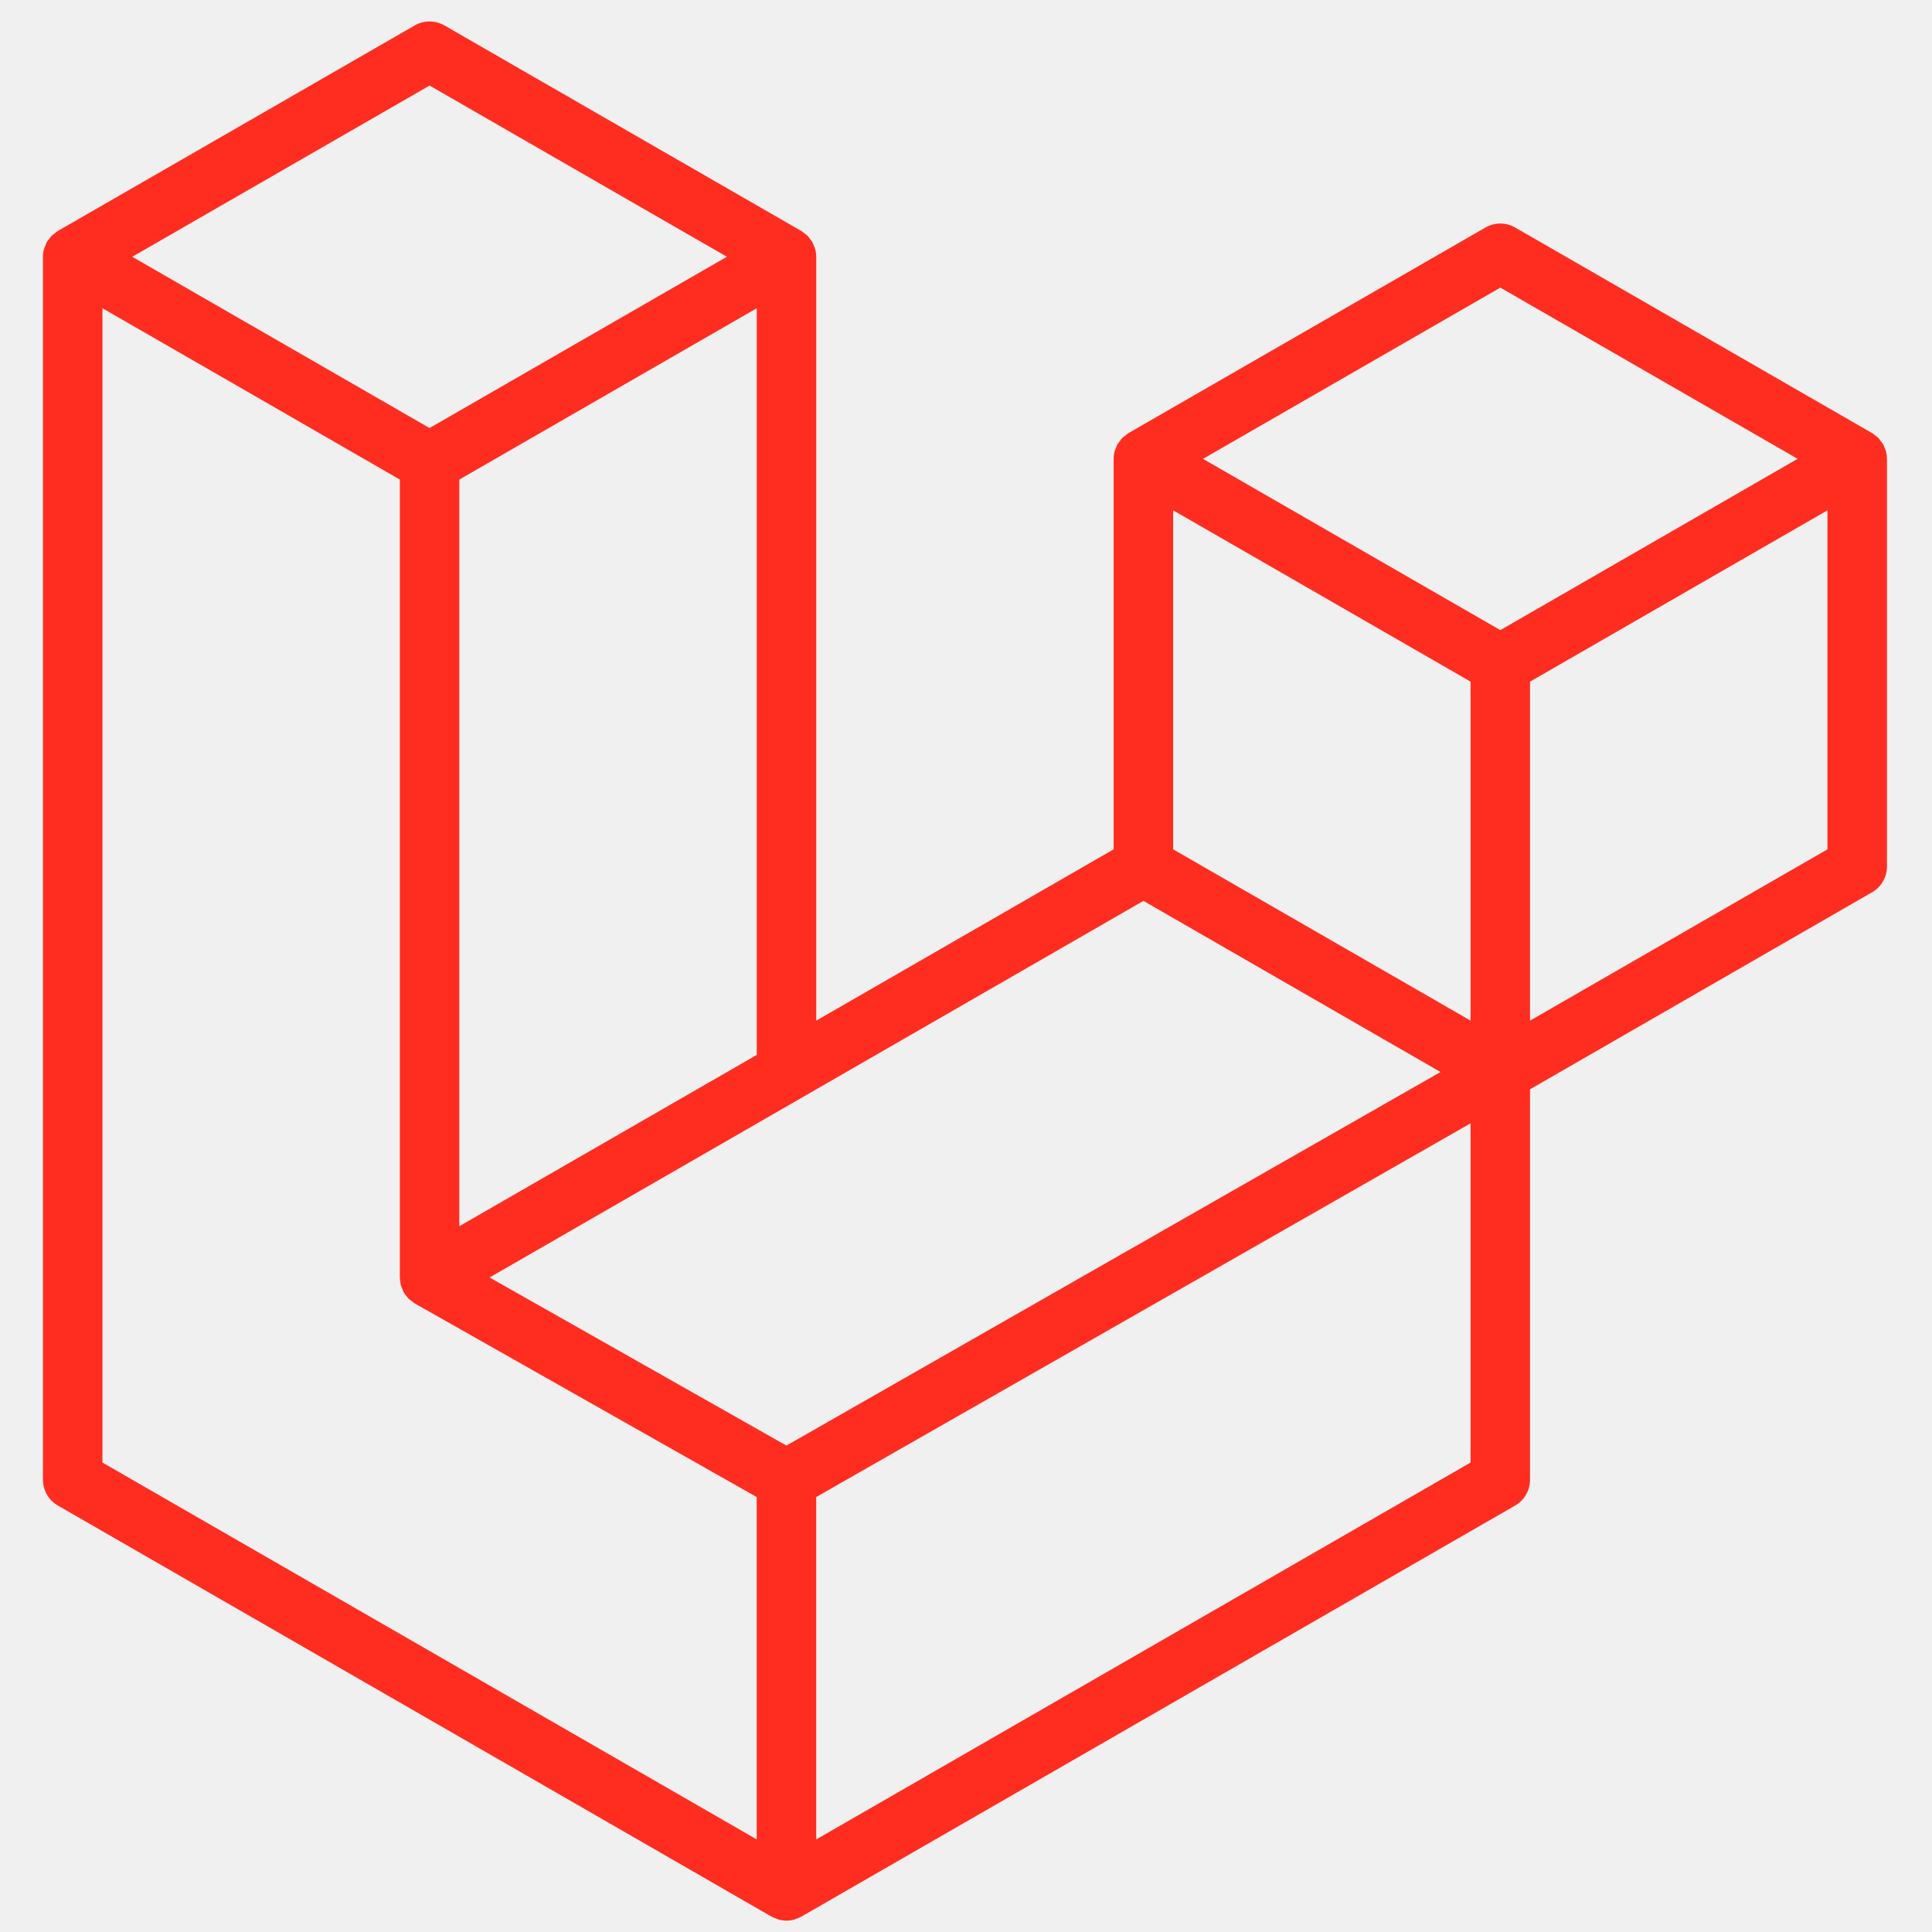
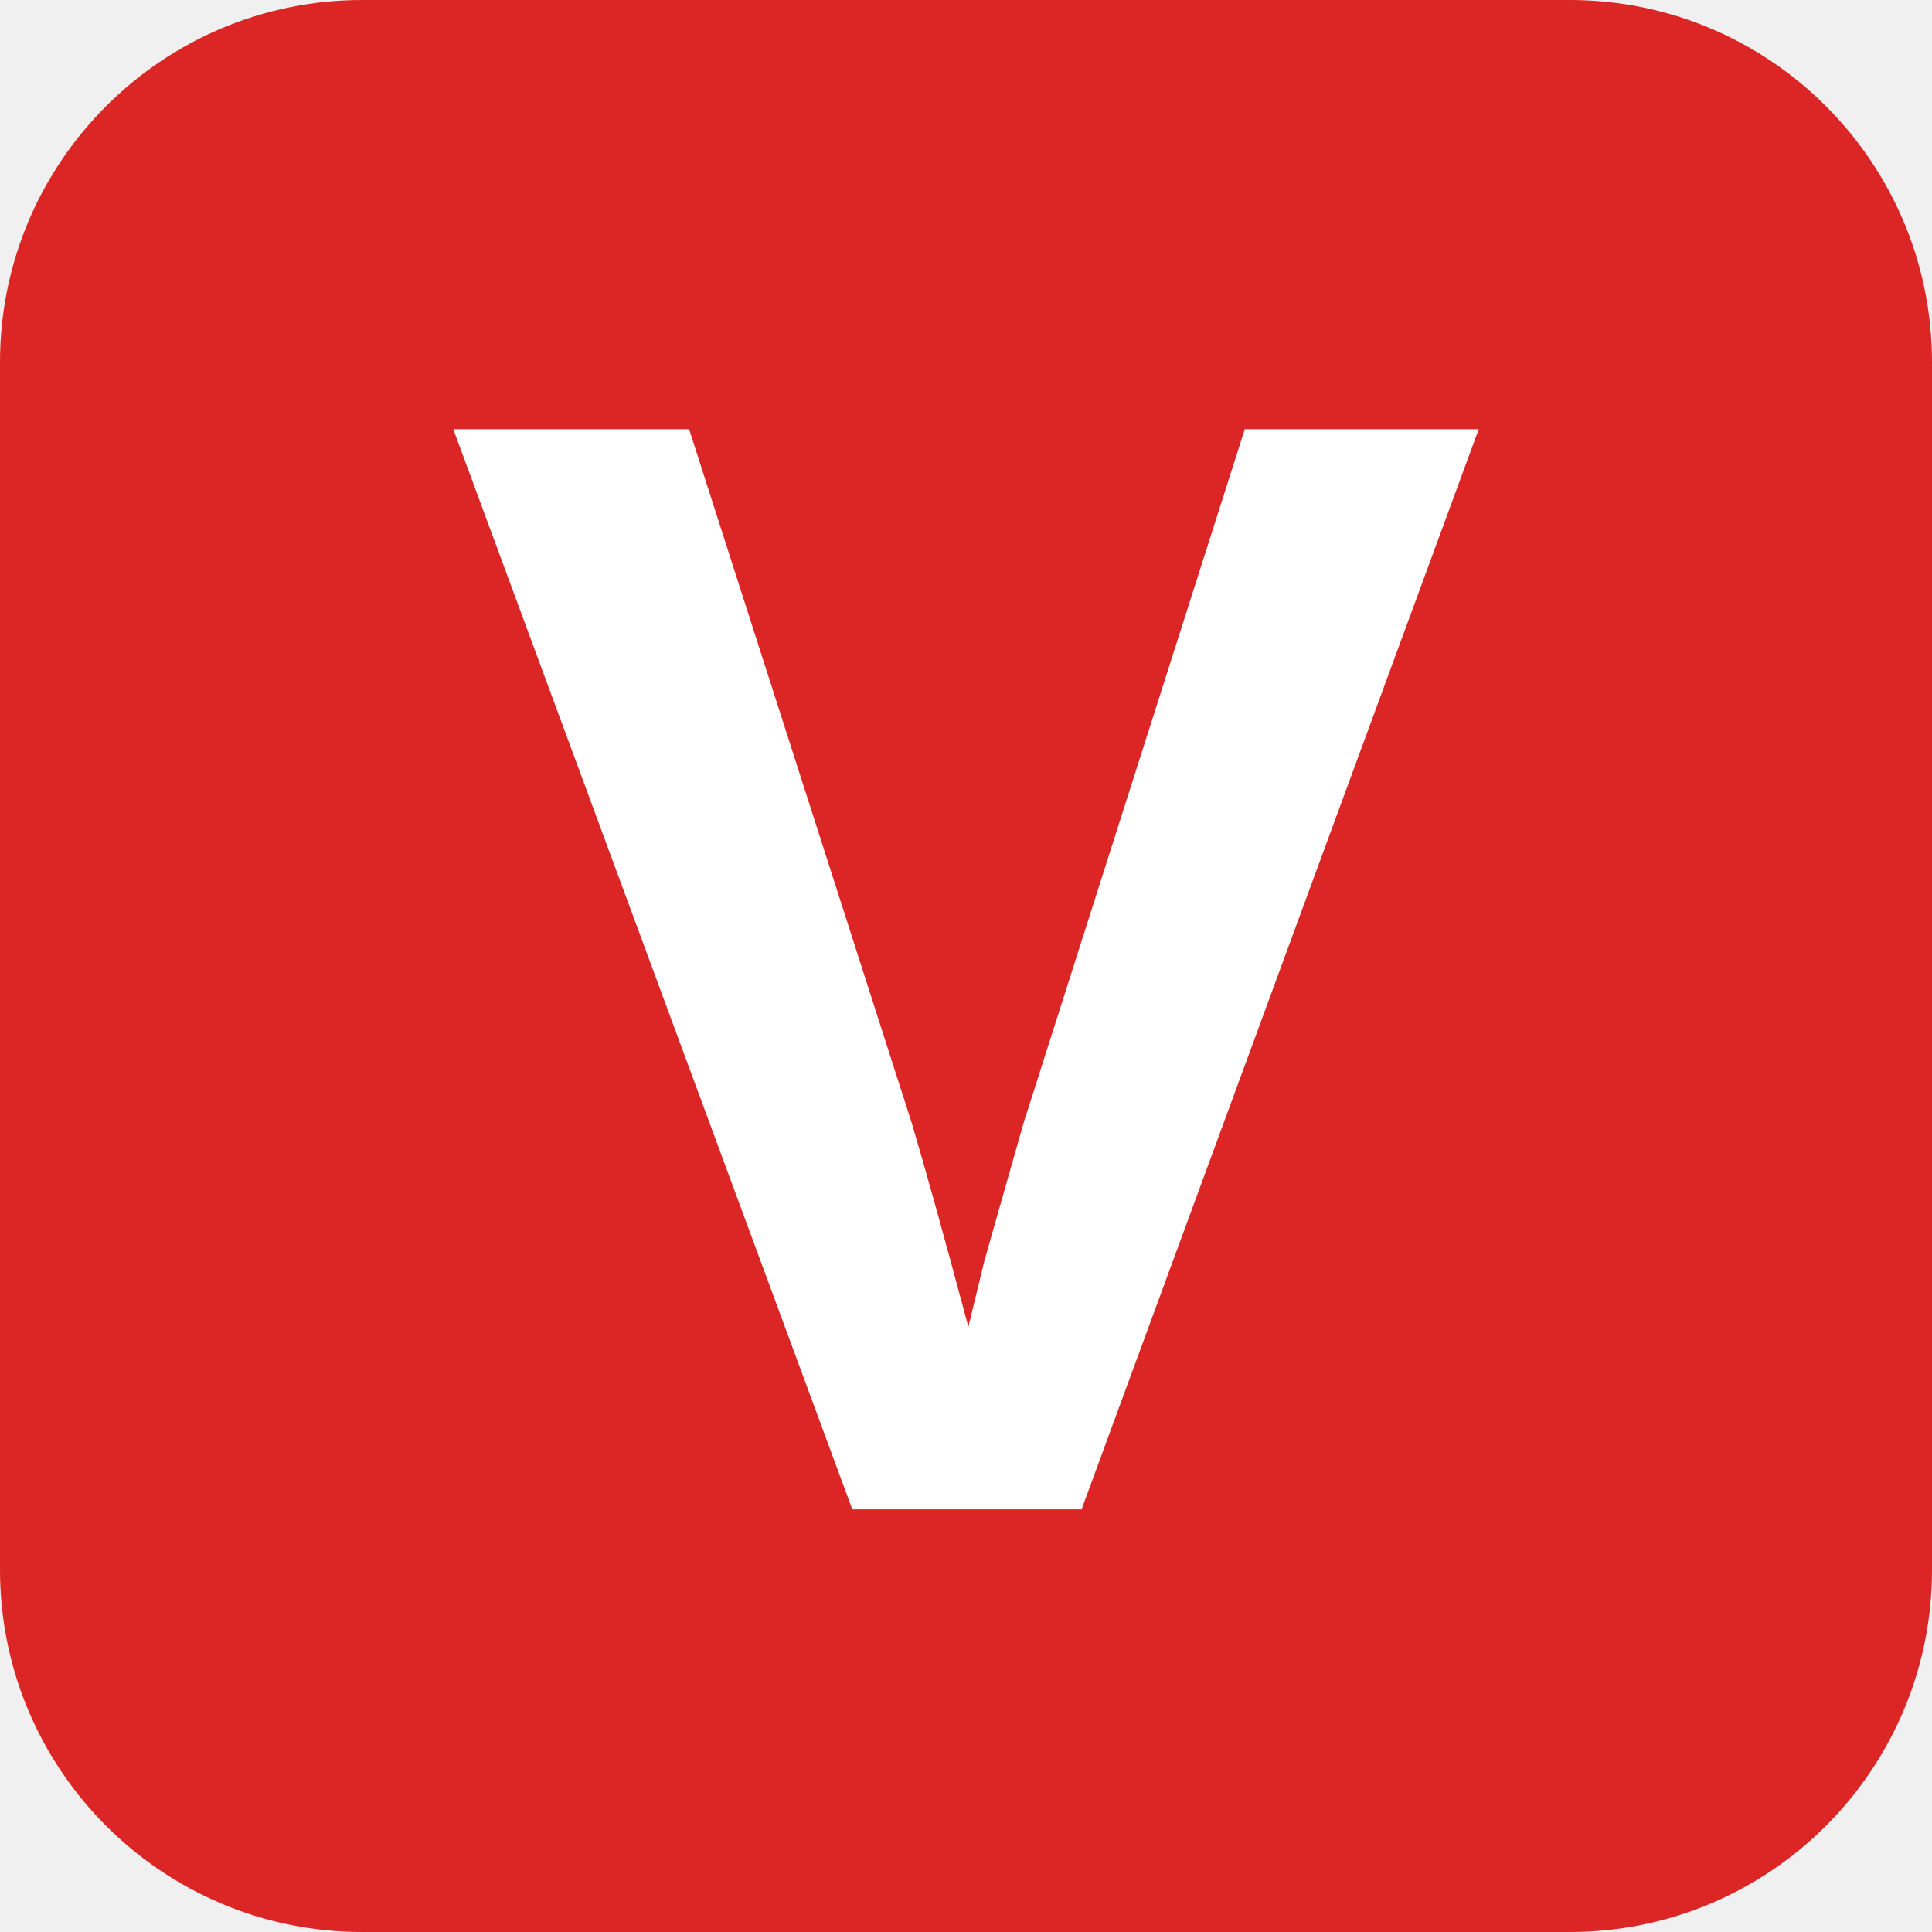
- <svg xmlns="http://www.w3.org/2000/svg" width="166" height="166" viewBox="0 0 166 166" fill="none">
-   <path fill-rule="evenodd" clip-rule="evenodd" d="M162.041 38.759C162.099 38.977 162.129 39.201 162.13 39.426V74.452C162.13 74.902 162.011 75.344 161.786 75.733C161.561 76.122 161.237 76.444 160.847 76.668L131.462 93.594V127.141C131.462 128.054 130.977 128.897 130.186 129.357L68.847 164.683C68.707 164.763 68.554 164.814 68.401 164.868C68.343 164.887 68.289 164.922 68.228 164.938C67.8 165.051 67.349 165.051 66.92 164.938C66.85 164.919 66.786 164.881 66.719 164.855C66.579 164.804 66.432 164.76 66.298 164.683L4.972 129.357C4.583 129.133 4.259 128.81 4.034 128.421C3.808 128.032 3.69 127.591 3.689 127.141L3.689 22.063C3.689 21.834 3.721 21.61 3.779 21.393C3.798 21.32 3.843 21.253 3.868 21.179C3.916 21.045 3.961 20.908 4.031 20.783C4.079 20.7 4.149 20.633 4.206 20.557C4.28 20.454 4.347 20.349 4.433 20.26C4.506 20.186 4.602 20.132 4.685 20.068C4.778 19.992 4.861 19.909 4.966 19.848L35.633 2.185C36.022 1.961 36.462 1.844 36.91 1.844C37.358 1.844 37.798 1.961 38.186 2.185L68.851 19.848H68.857C68.959 19.912 69.045 19.992 69.138 20.065C69.221 20.129 69.313 20.186 69.387 20.257C69.476 20.349 69.54 20.454 69.616 20.557C69.671 20.633 69.744 20.7 69.789 20.783C69.862 20.911 69.904 21.045 69.955 21.179C69.98 21.253 70.025 21.32 70.044 21.396C70.103 21.614 70.133 21.838 70.133 22.063V87.694L95.686 72.974V39.423C95.686 39.2 95.718 38.973 95.775 38.759C95.798 38.683 95.839 38.615 95.865 38.542C95.916 38.408 95.96 38.271 96.031 38.146C96.079 38.063 96.149 37.996 96.203 37.92C96.279 37.818 96.343 37.712 96.433 37.623C96.506 37.549 96.599 37.495 96.681 37.431C96.777 37.355 96.86 37.272 96.962 37.211L127.633 19.548C128.021 19.324 128.461 19.206 128.91 19.206C129.358 19.206 129.798 19.324 130.186 19.548L160.85 37.211C160.959 37.275 161.042 37.355 161.137 37.428C161.217 37.492 161.31 37.549 161.383 37.62C161.473 37.712 161.536 37.818 161.613 37.92C161.67 37.996 161.741 38.063 161.785 38.146C161.859 38.271 161.9 38.408 161.951 38.542C161.98 38.615 162.021 38.683 162.041 38.759ZM157.018 72.974V43.848L146.287 50.028L131.462 58.568V87.694L157.021 72.974H157.018ZM126.354 125.663V96.518L111.771 104.85L70.13 128.626V158.046L126.354 125.663ZM8.801 26.485V125.663L65.018 158.043V128.629L35.649 112L35.64 111.994L35.627 111.988C35.528 111.93 35.445 111.847 35.353 111.777C35.273 111.713 35.18 111.662 35.11 111.592L35.104 111.582C35.021 111.502 34.963 111.403 34.893 111.314C34.829 111.228 34.753 111.154 34.702 111.065L34.699 111.055C34.641 110.96 34.606 110.845 34.565 110.736C34.523 110.64 34.469 110.551 34.443 110.449C34.411 110.328 34.405 110.197 34.392 110.072C34.379 109.976 34.354 109.881 34.354 109.785V109.778V41.205L19.532 32.662L8.801 26.485ZM36.913 7.35L11.364 22.063L36.907 36.777L62.453 22.06L36.907 7.35H36.913ZM50.2 99.174L65.022 90.637V26.485L54.291 32.665L39.466 41.205V105.357L50.2 99.174ZM128.91 24.713L103.363 39.426L128.91 54.14L154.453 39.423L128.91 24.713ZM126.354 58.568L111.529 50.028L100.798 43.848V72.974L115.619 81.511L126.354 87.694V58.568ZM67.571 124.205L105.042 102.803L123.772 92.109L98.245 77.405L68.854 94.334L42.066 109.762L67.571 124.205Z" fill="#FF2D20" />
+ <svg xmlns="http://www.w3.org/2000/svg" viewBox="0 0 64 64" width="64" height="64">
+   <rect width="64" height="64" rx="12" fill="#dc2626" />
+   <text x="32" y="50" text-anchor="middle" font-family="Arial Black, Arial, sans-serif" font-weight="900" font-size="52" fill="#ffffff" letter-spacing="-2">V</text>
</svg>
